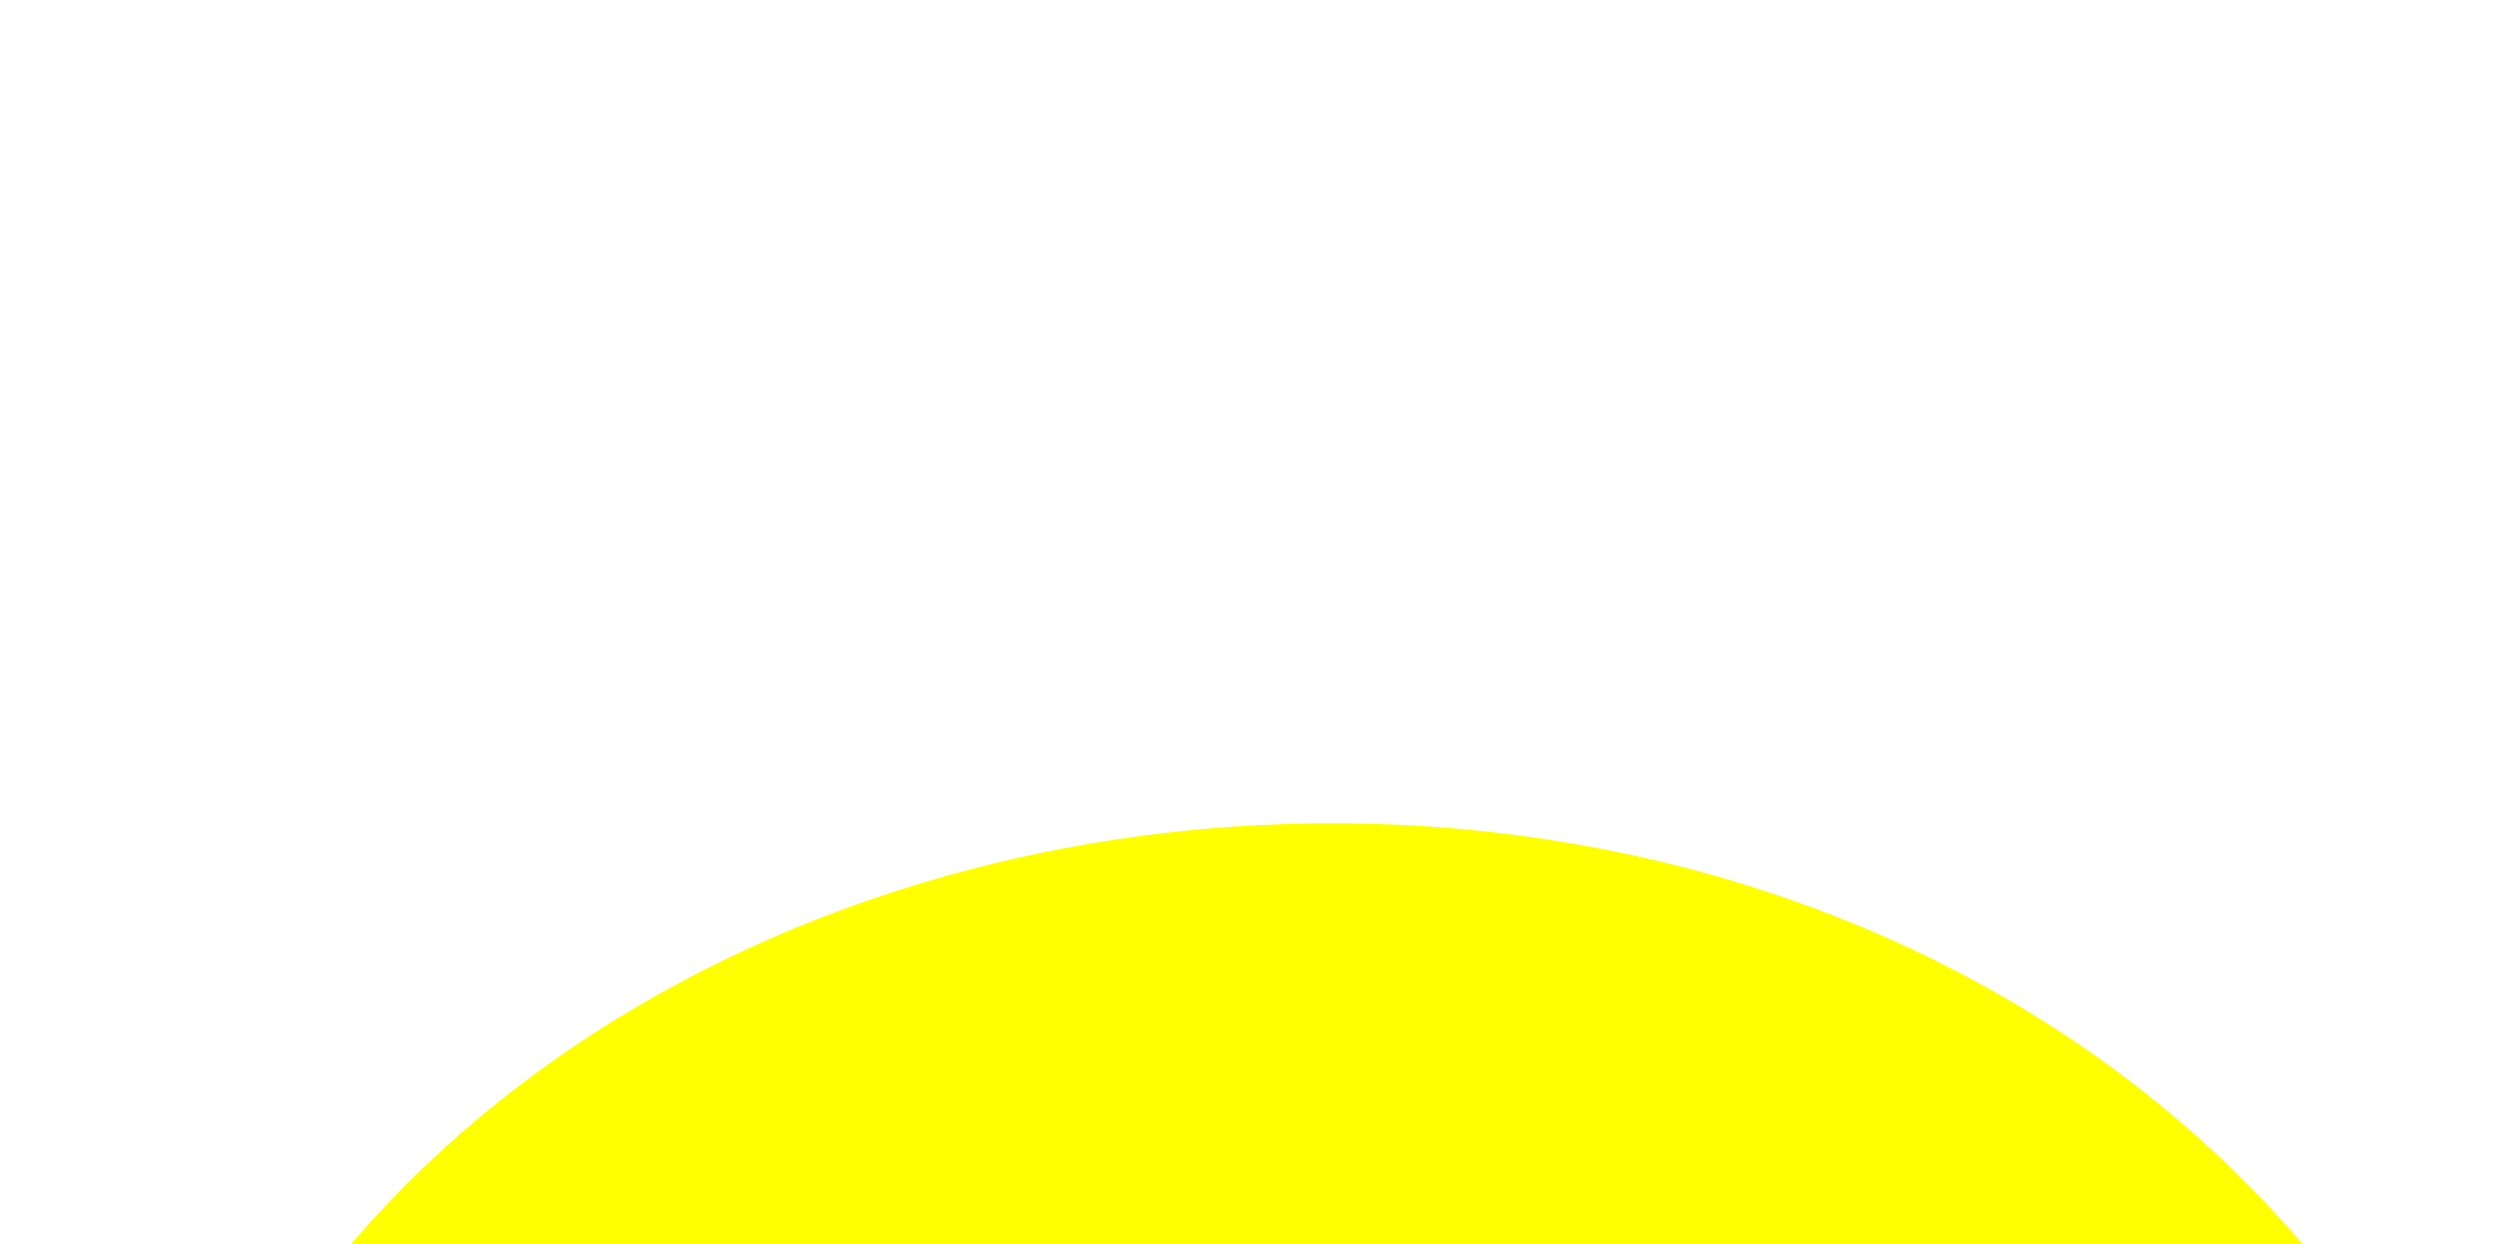
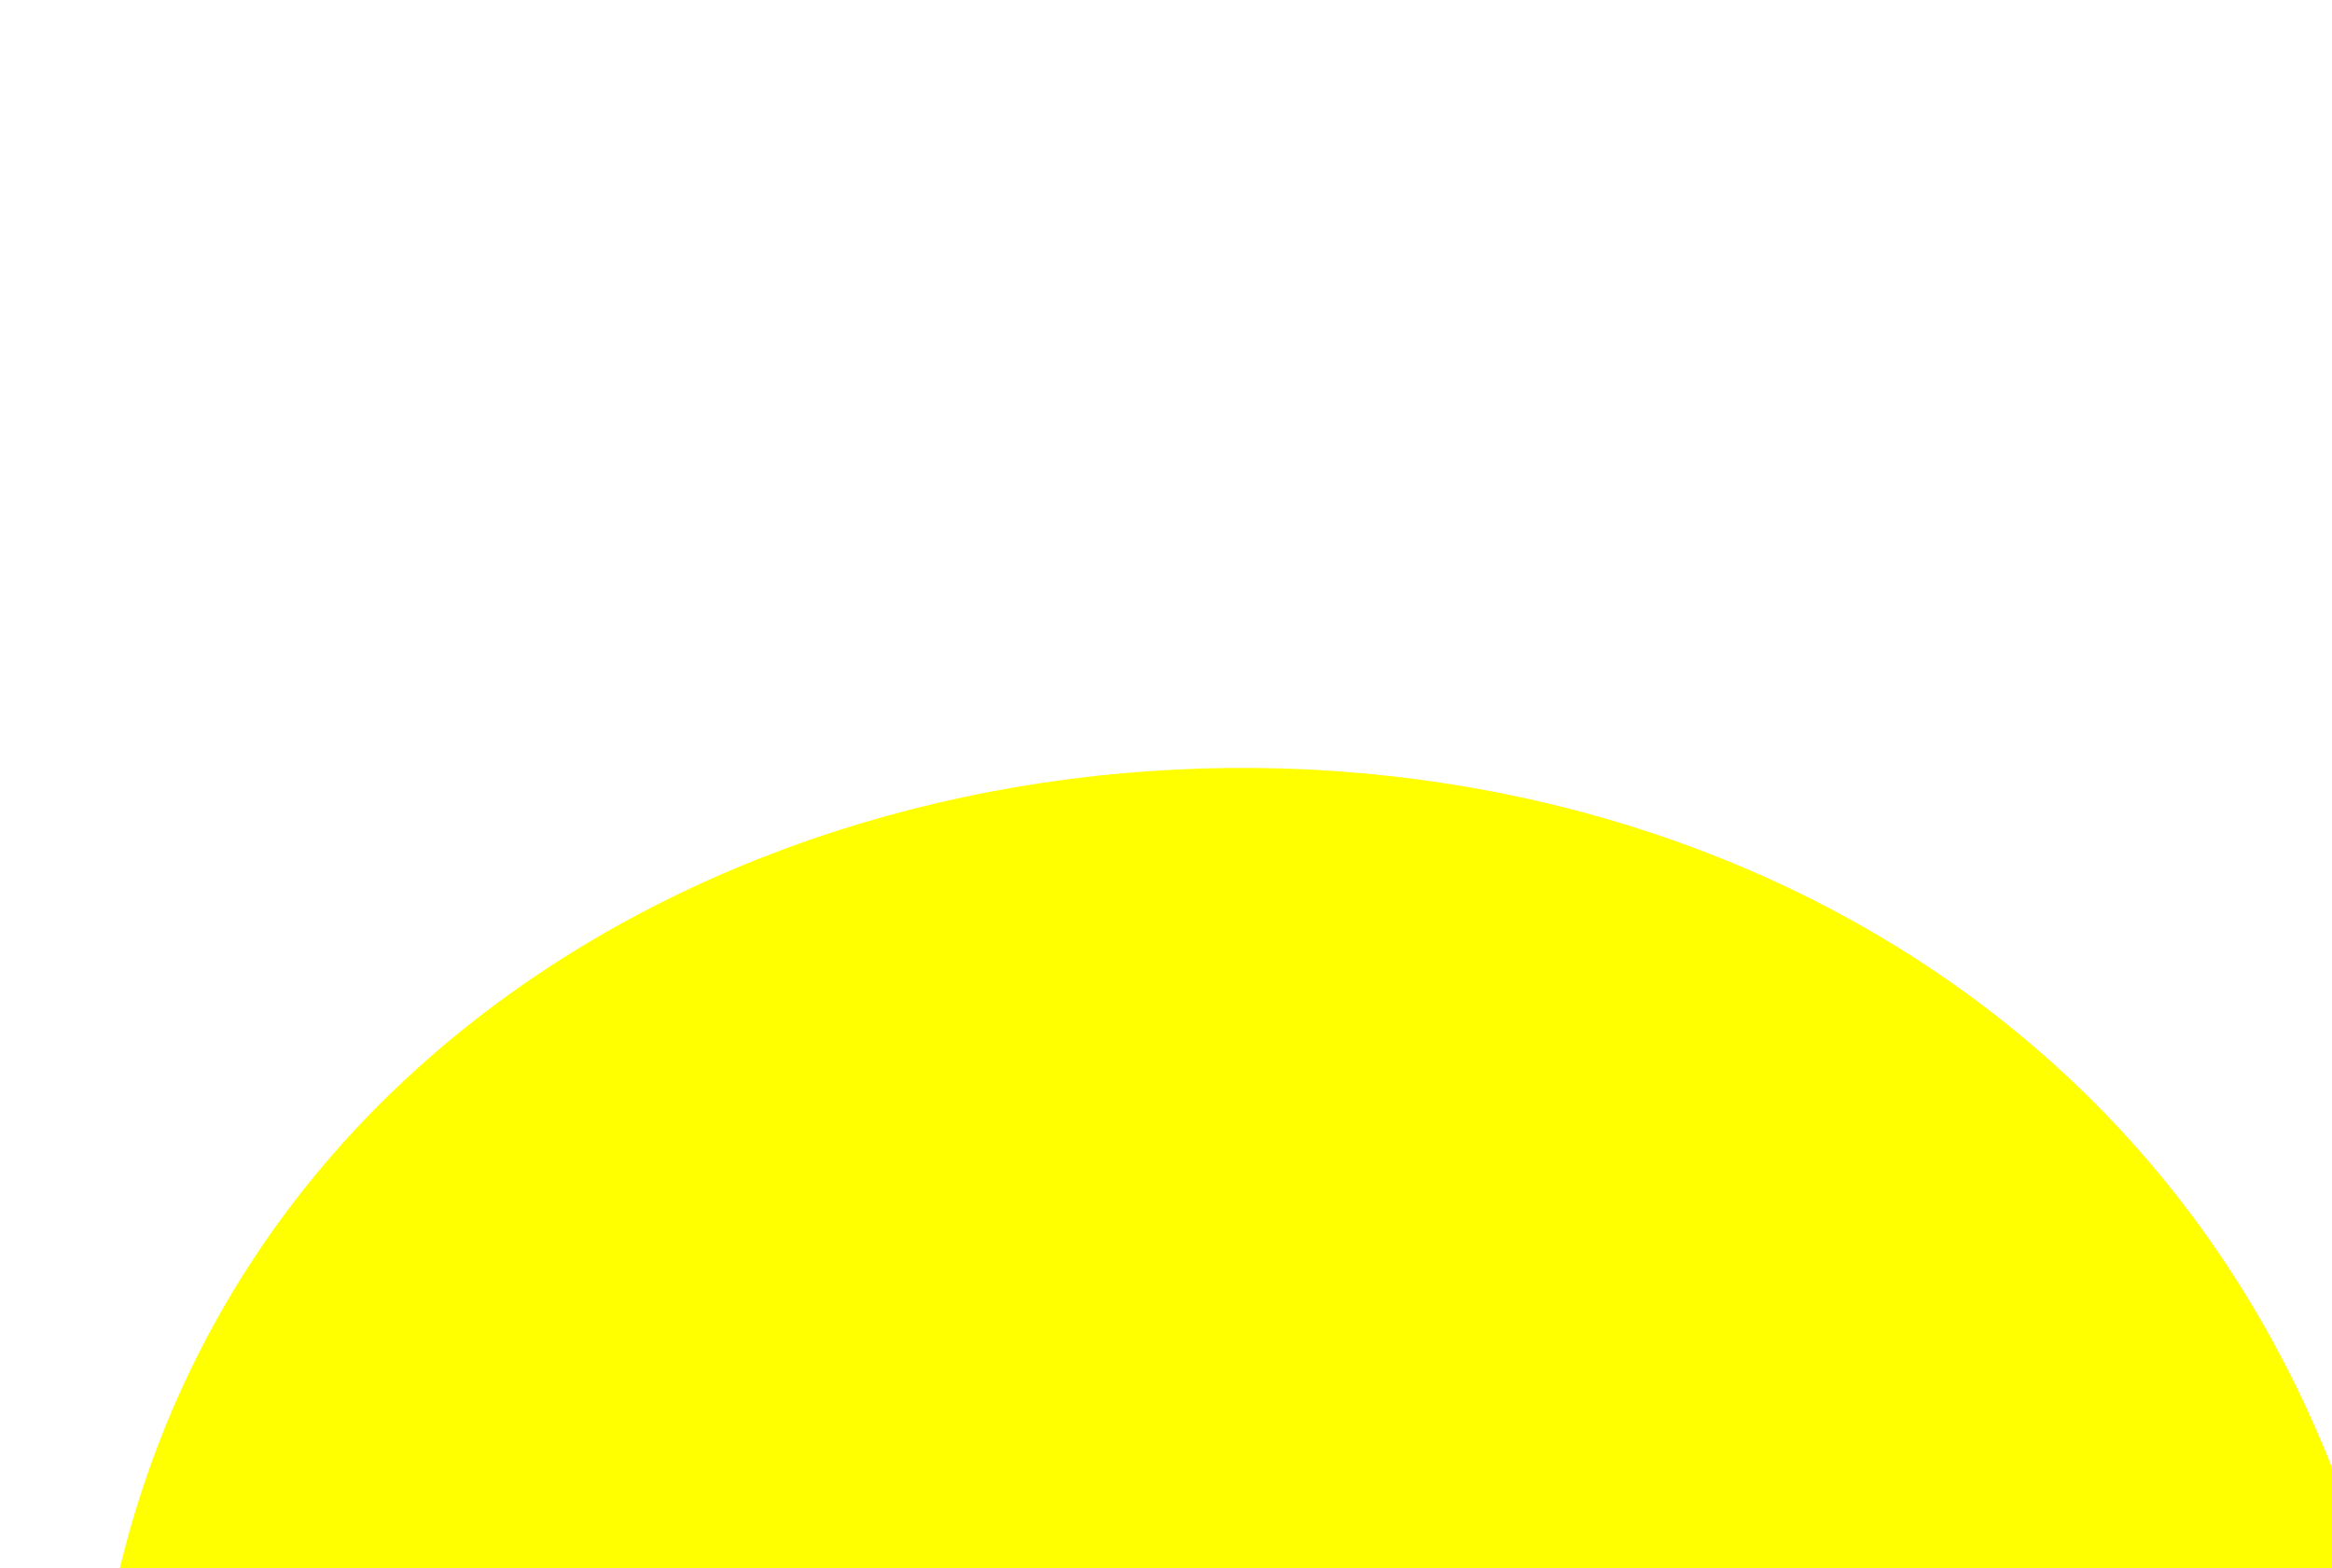
<svg xmlns="http://www.w3.org/2000/svg" version="1.1">
  <path d="M 10 200 c 5 -150 255 -160 260 15" stroke="none" fill="yellow" />
-   <path d="M 200 200 l 10 10" stroke="black" fill="orange" />
+   <path d="M 250 250 l 10 10" stroke="black" fill="orange" />
</svg>
